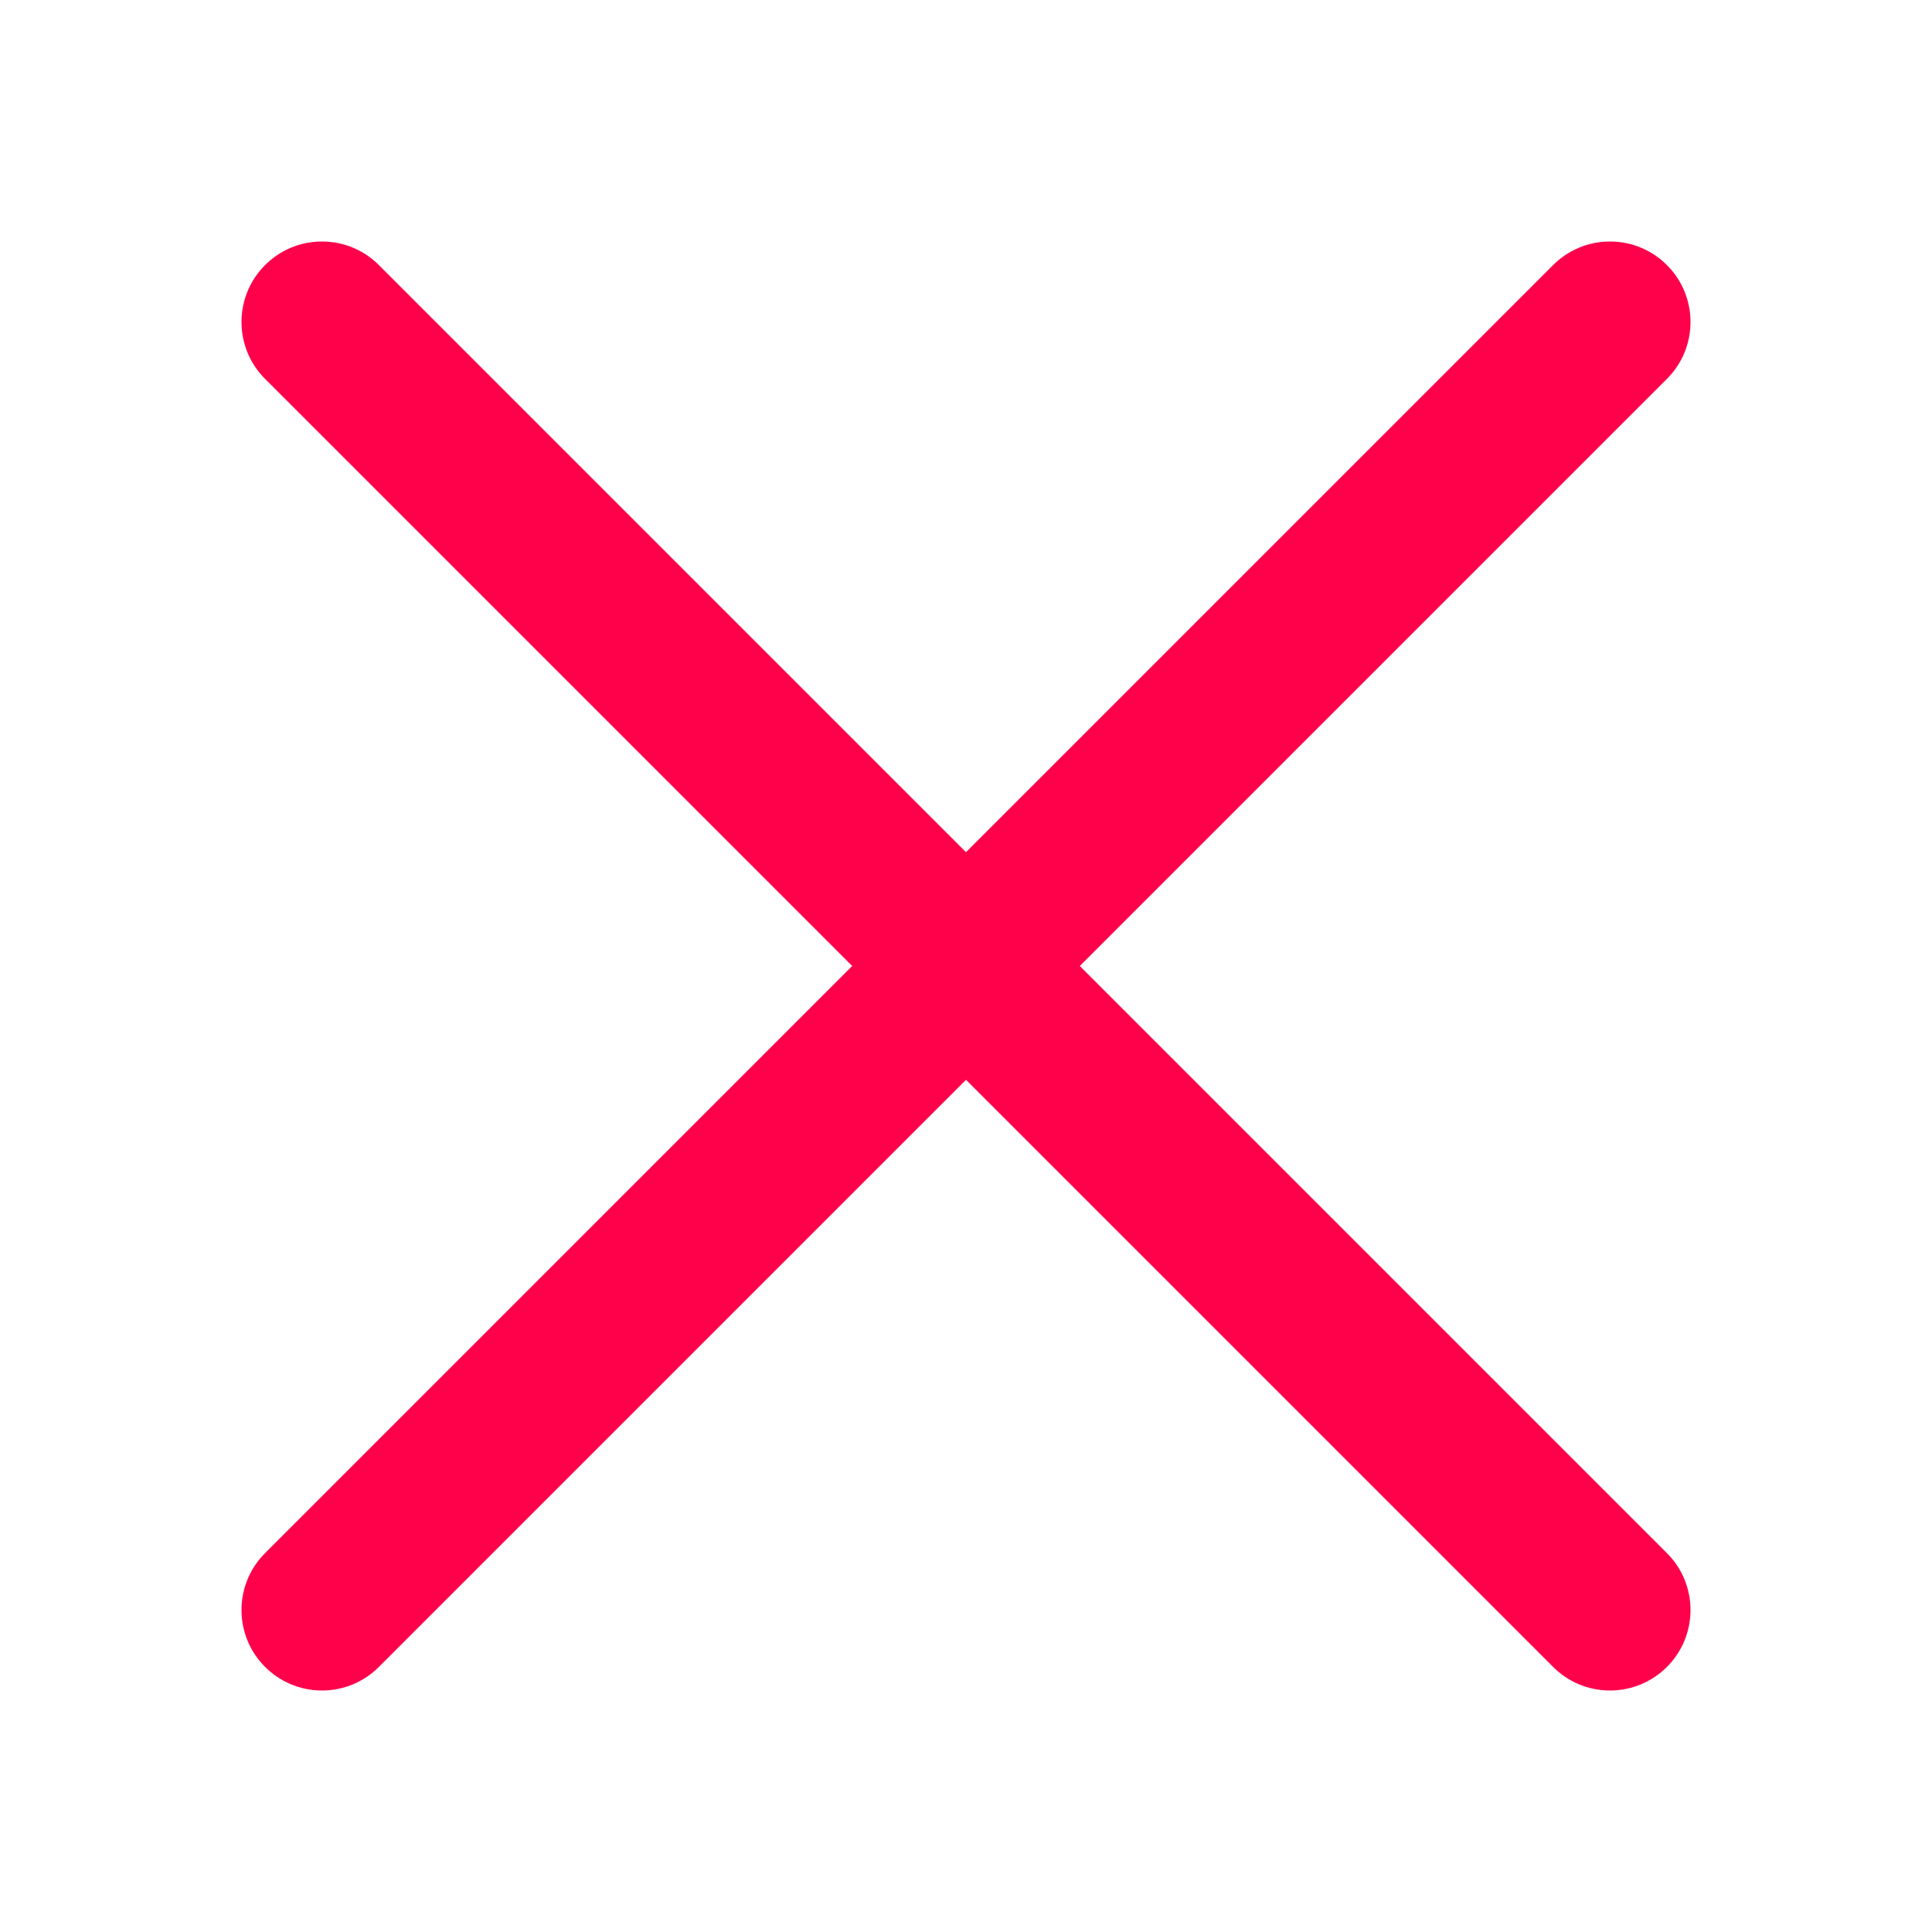
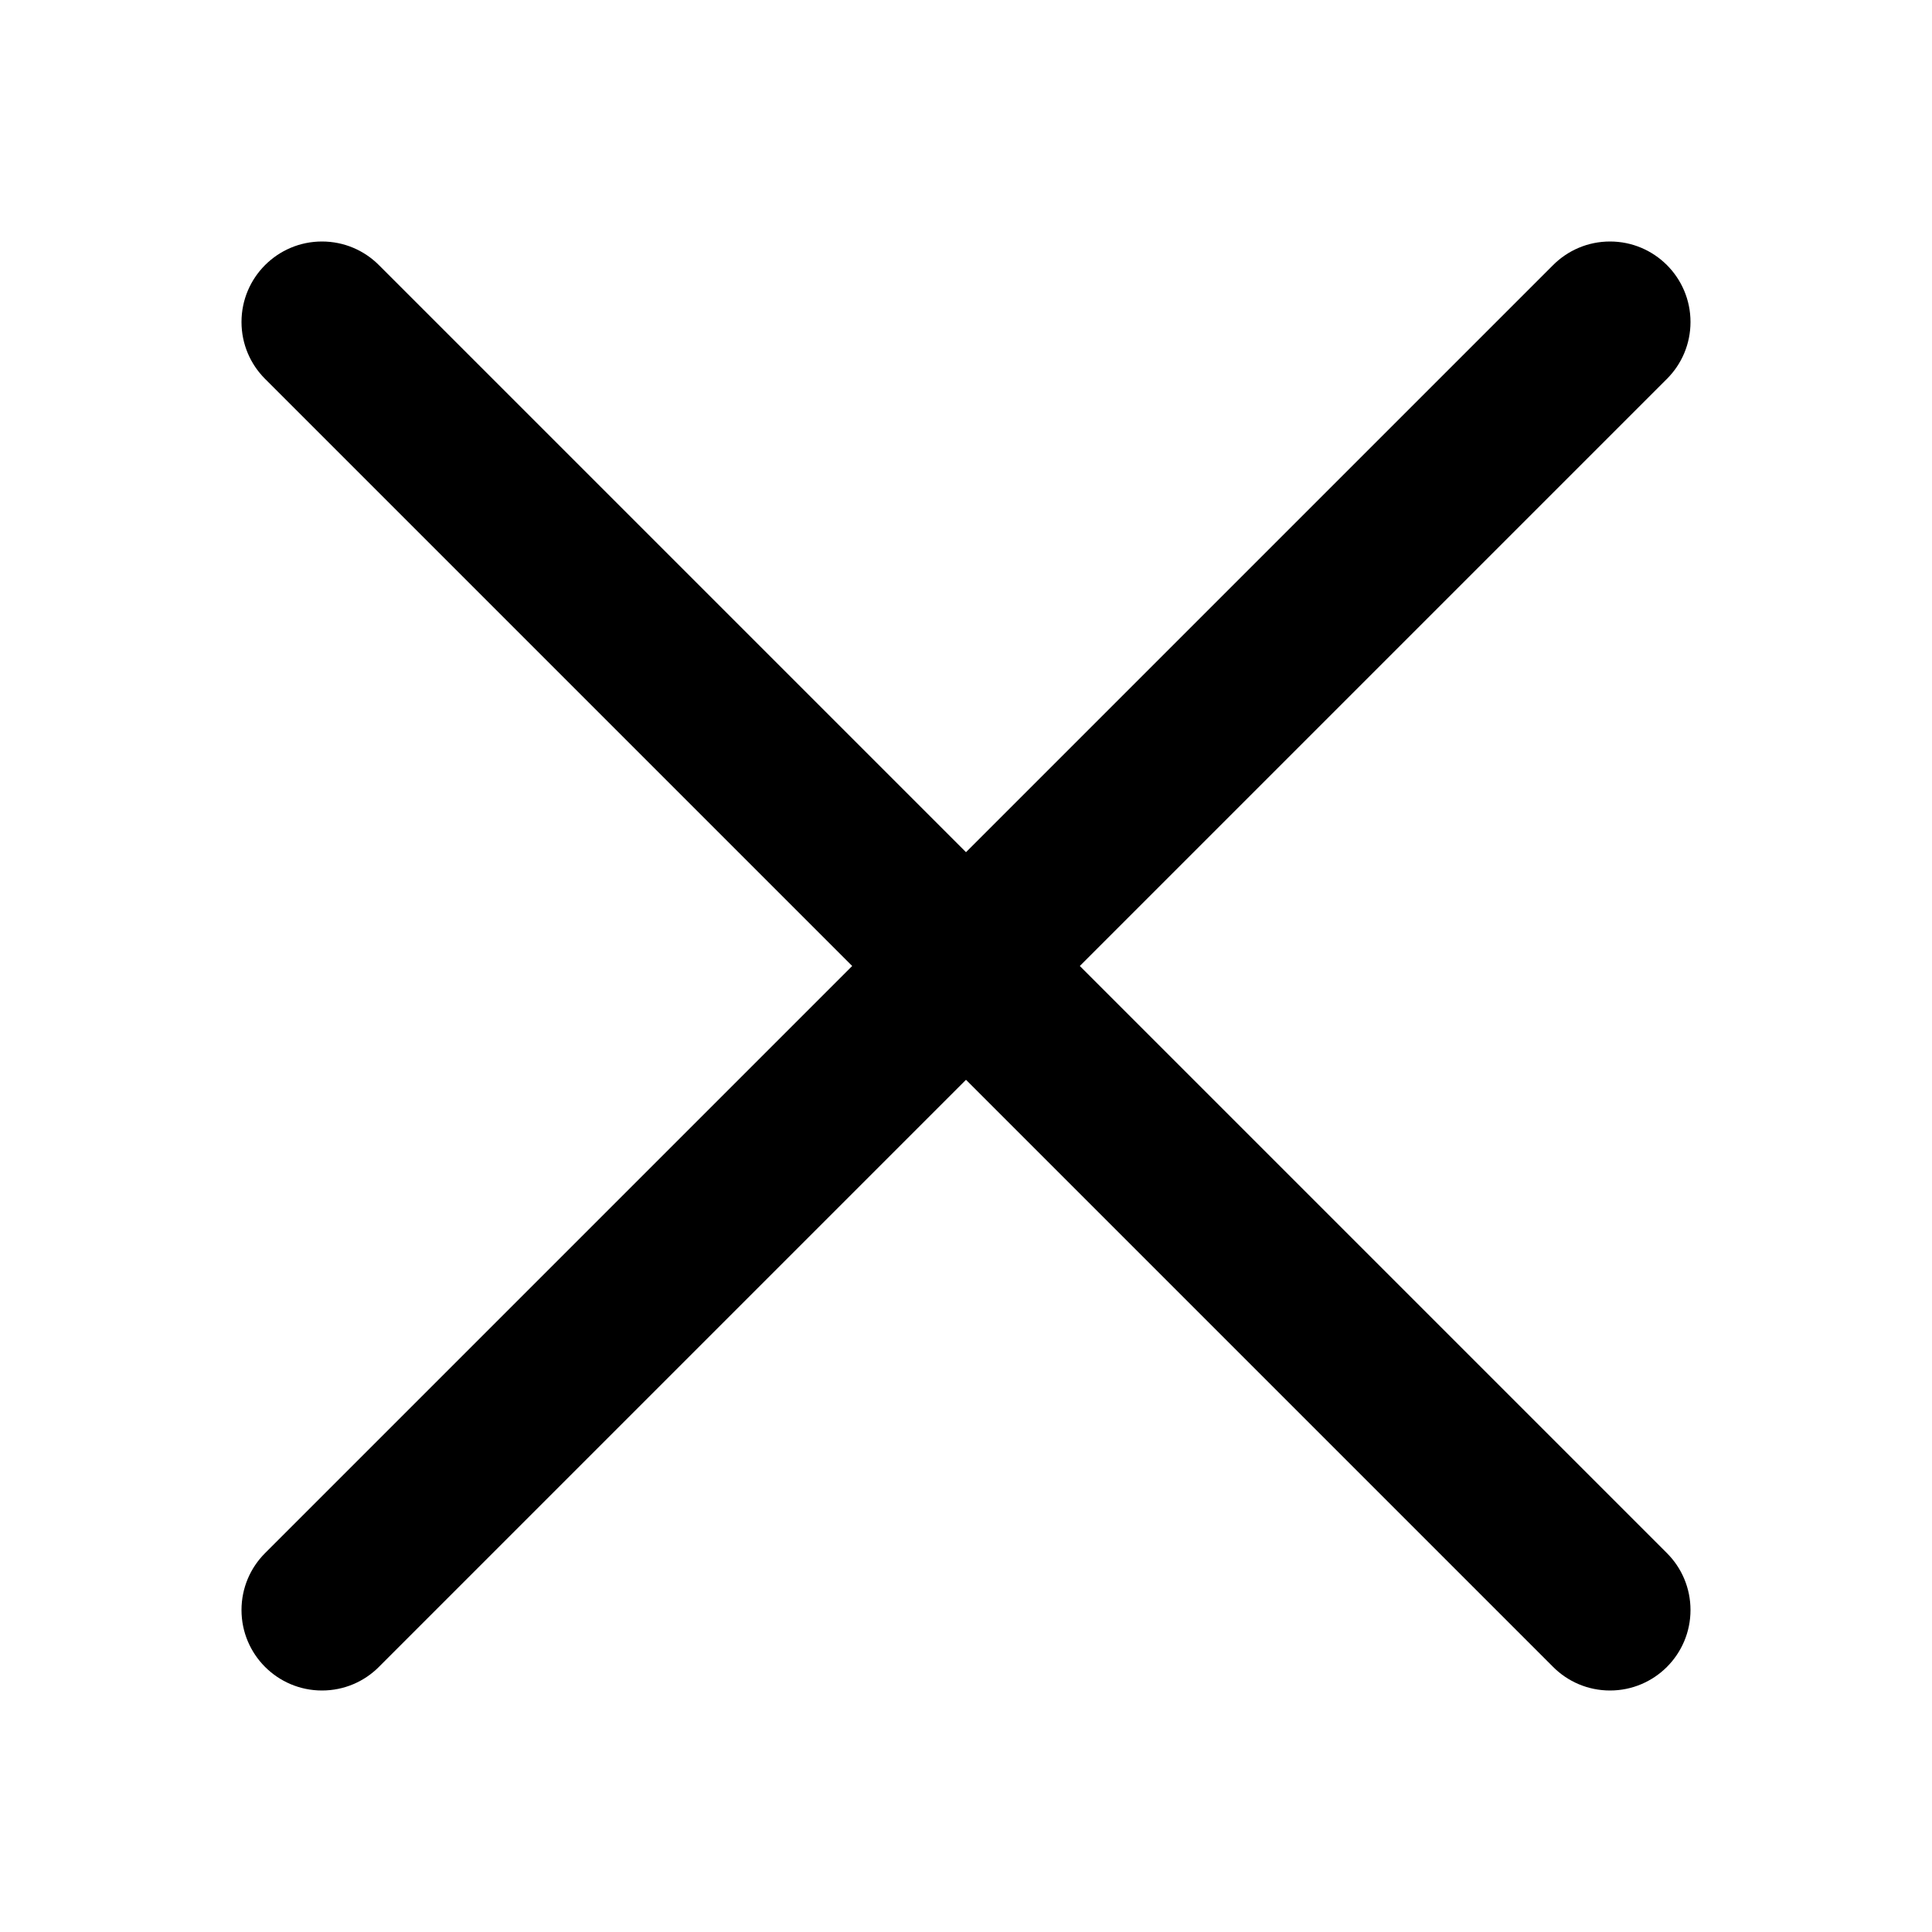
<svg xmlns="http://www.w3.org/2000/svg" width="32" height="32" viewBox="0 0 32 32" fill="none">
-   <path d="M27.609 25.724L17.885 16L27.609 6.276C27.851 6.035 28 5.701 28 5.333C28 4.597 27.403 4 26.667 4C26.299 4 25.965 4.149 25.724 4.391L16 14.115L6.276 4.391C6.035 4.149 5.701 4 5.333 4C4.597 4 4 4.597 4 5.333C4 5.701 4.149 6.035 4.391 6.276L14.115 16L4.391 25.724C4.149 25.965 4 26.299 4 26.667C4 27.403 4.597 28 5.333 28C5.701 28 6.035 27.851 6.276 27.609L16 17.885L25.724 27.609C25.965 27.851 26.299 28 26.667 28C27.403 28 28 27.403 28 26.667C28 26.299 27.851 25.965 27.609 25.724Z" fill="#FF004B" />
+   <path d="M27.609 25.724L17.885 16L27.609 6.276C27.851 6.035 28 5.701 28 5.333C28 4.597 27.403 4 26.667 4C26.299 4 25.965 4.149 25.724 4.391L16 14.115L6.276 4.391C6.035 4.149 5.701 4 5.333 4C4.597 4 4 4.597 4 5.333C4 5.701 4.149 6.035 4.391 6.276L14.115 16L4.391 25.724C4.149 25.965 4 26.299 4 26.667C4 27.403 4.597 28 5.333 28C5.701 28 6.035 27.851 6.276 27.609L16 17.885L25.724 27.609C25.965 27.851 26.299 28 26.667 28C27.403 28 28 27.403 28 26.667C28 26.299 27.851 25.965 27.609 25.724Z" fill="currentColor" />
</svg>
